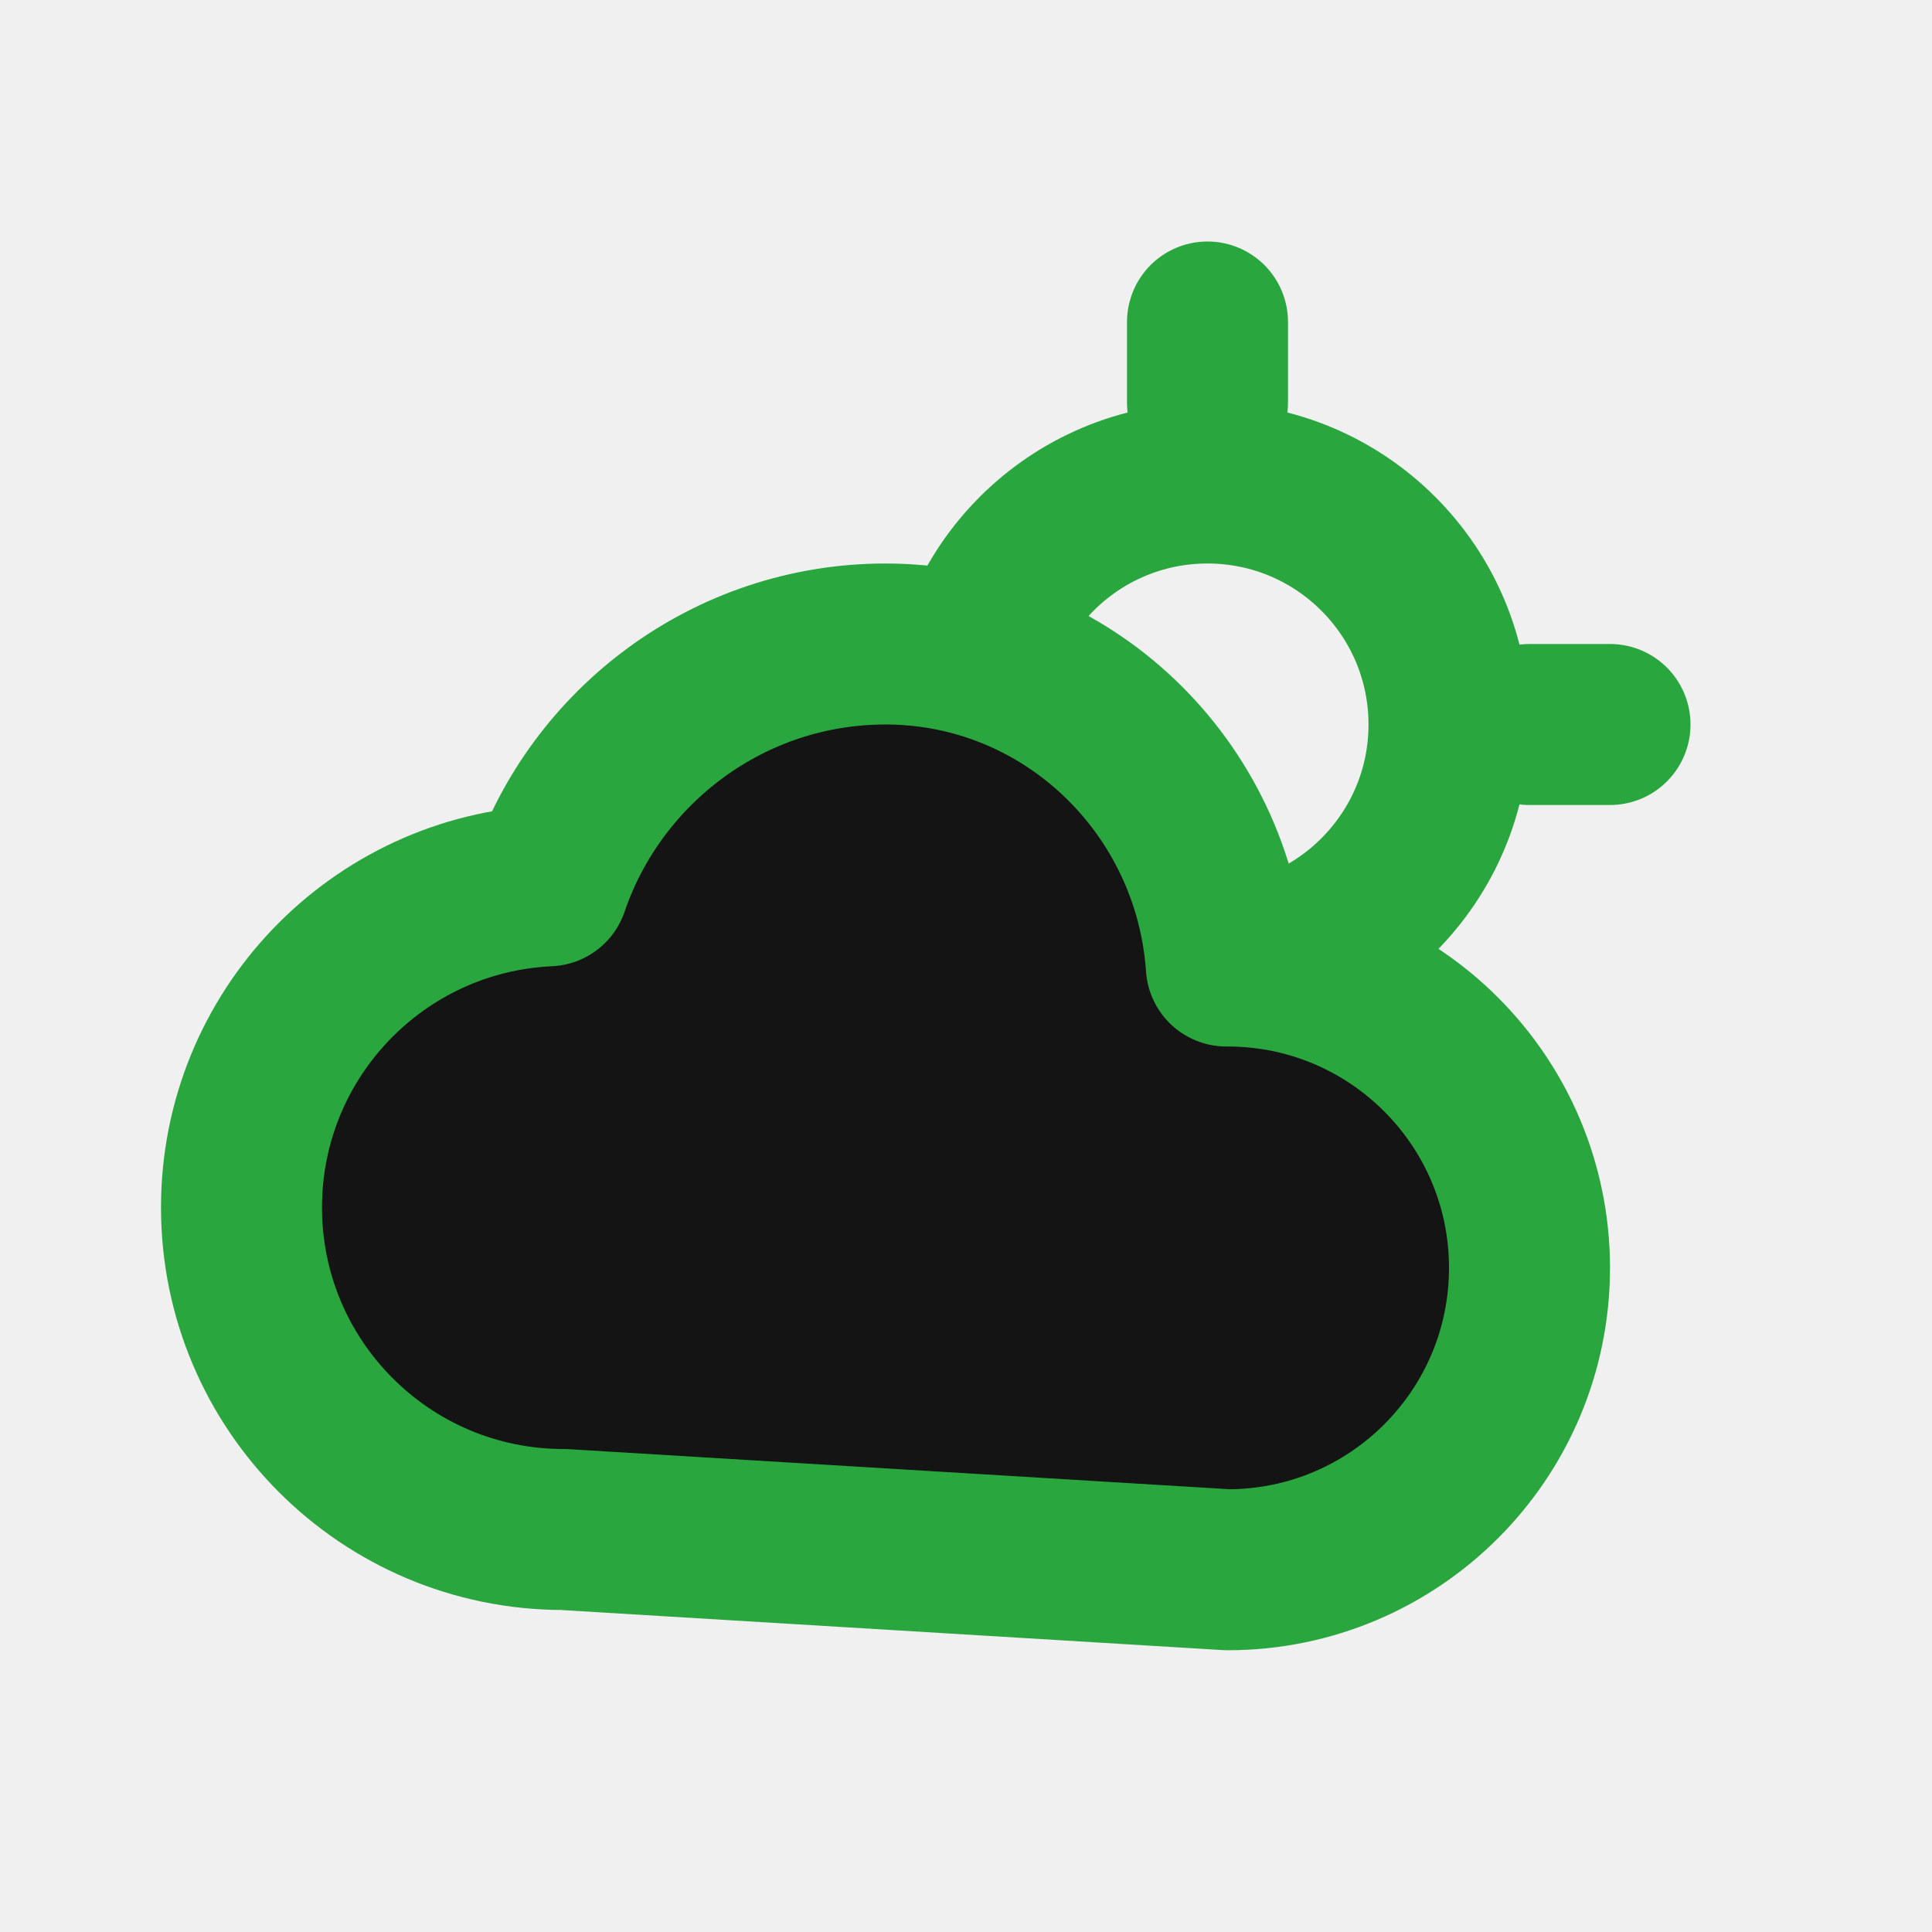
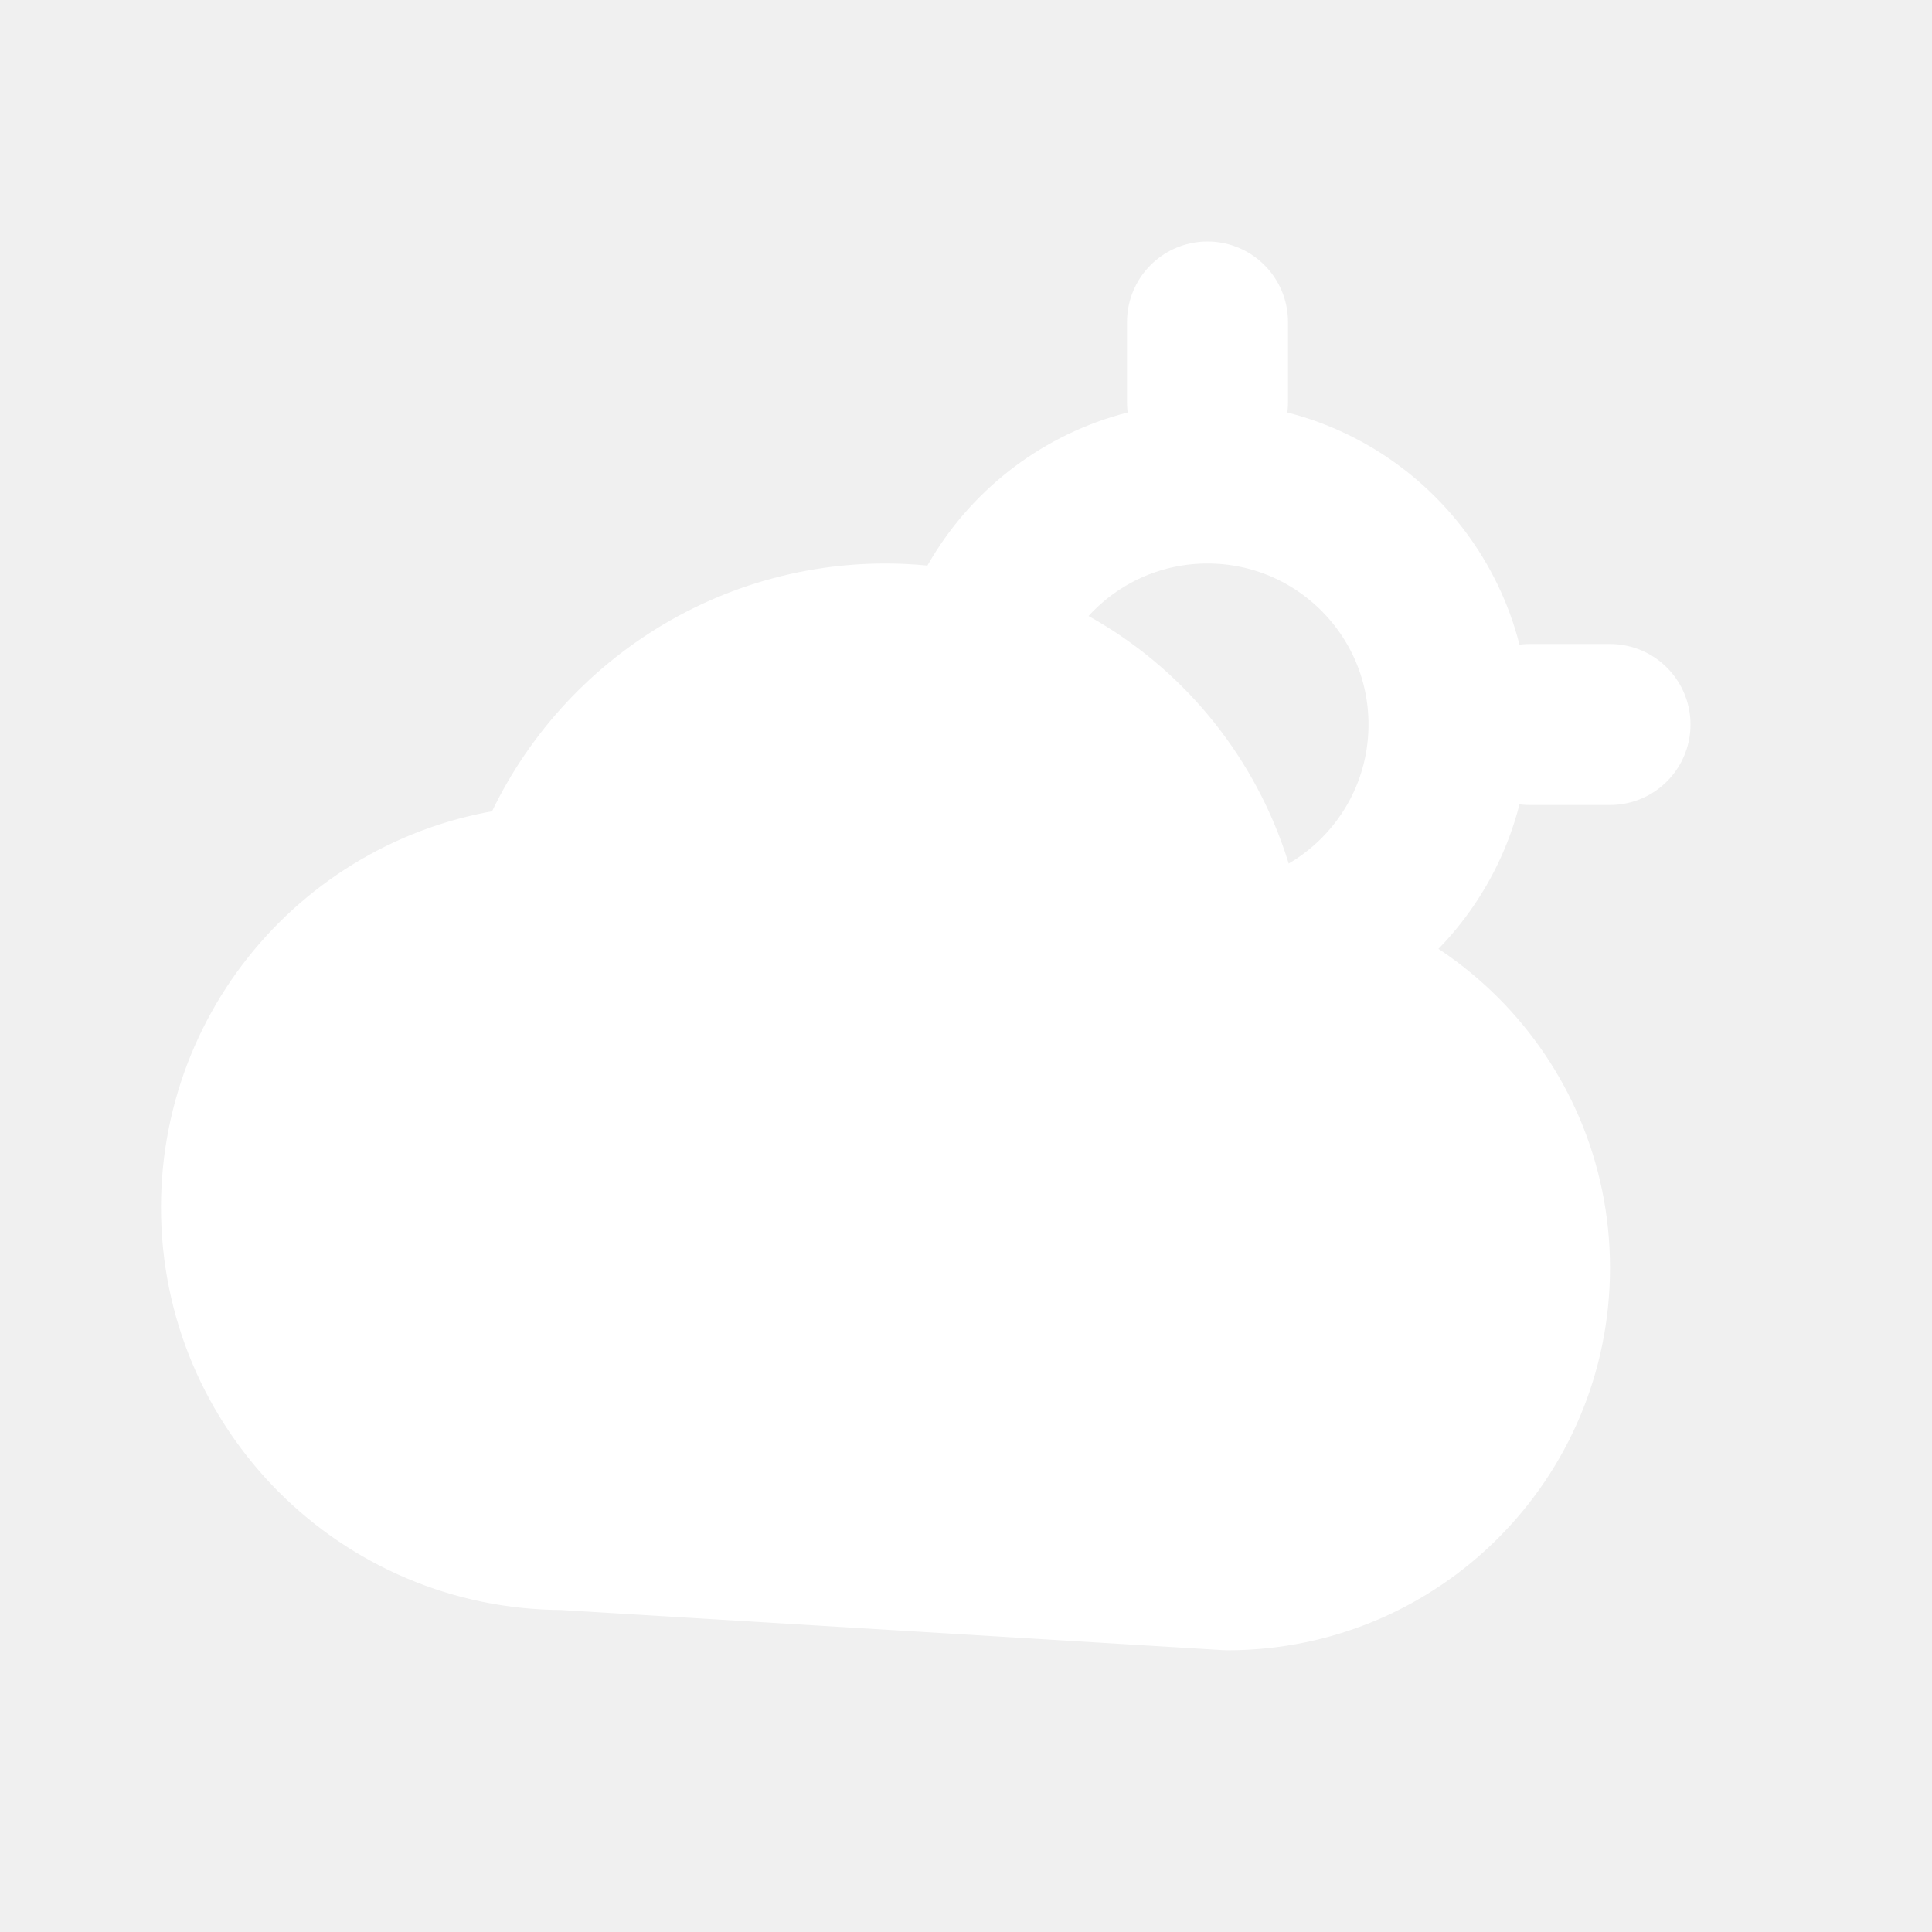
<svg xmlns="http://www.w3.org/2000/svg" viewBox="0 0 24 24" fill="none">
-   <circle cx="15" cy="9" r="3" stroke="#2aa63e" stroke-width="2" />
-   <path d="M15 4V5M20 9H19M15 14V13M10 9H11" stroke="#2aa63e" stroke-width="2" stroke-linecap="round" />
-   <path d="M7 19C4.791 19 3 17.209 3 15C3 12.854 4.687 11.102 6.812 11.004C7.405 9.262 9.059 8 11 8C13.25 8 15.081 9.771 15.234 12C15.239 12 15.245 12 15.25 12C17.321 12 19 13.679 19 15.75C19 17.821 17.321 19.5 15.25 19.5L7 19Z" fill="#141414" stroke="#2aa63e" stroke-width="2" stroke-linejoin="round" />
+   <circle cx="15" cy="9" r="3" stroke="#ffffff" stroke-width="2" />
+   <path d="M15 4V5M20 9H19M15 14V13M10 9H11" stroke="#ffffff" stroke-width="2" stroke-linecap="round" />
+   <path d="M7 19C4.791 19 3 17.209 3 15C3 12.854 4.687 11.102 6.812 11.004C7.405 9.262 9.059 8 11 8C13.25 8 15.081 9.771 15.234 12C15.239 12 15.245 12 15.25 12C17.321 12 19 13.679 19 15.75C19 17.821 17.321 19.5 15.25 19.5L7 19Z" fill="#ffffff" stroke="#ffffff" stroke-width="2" stroke-linejoin="round" />
</svg>
